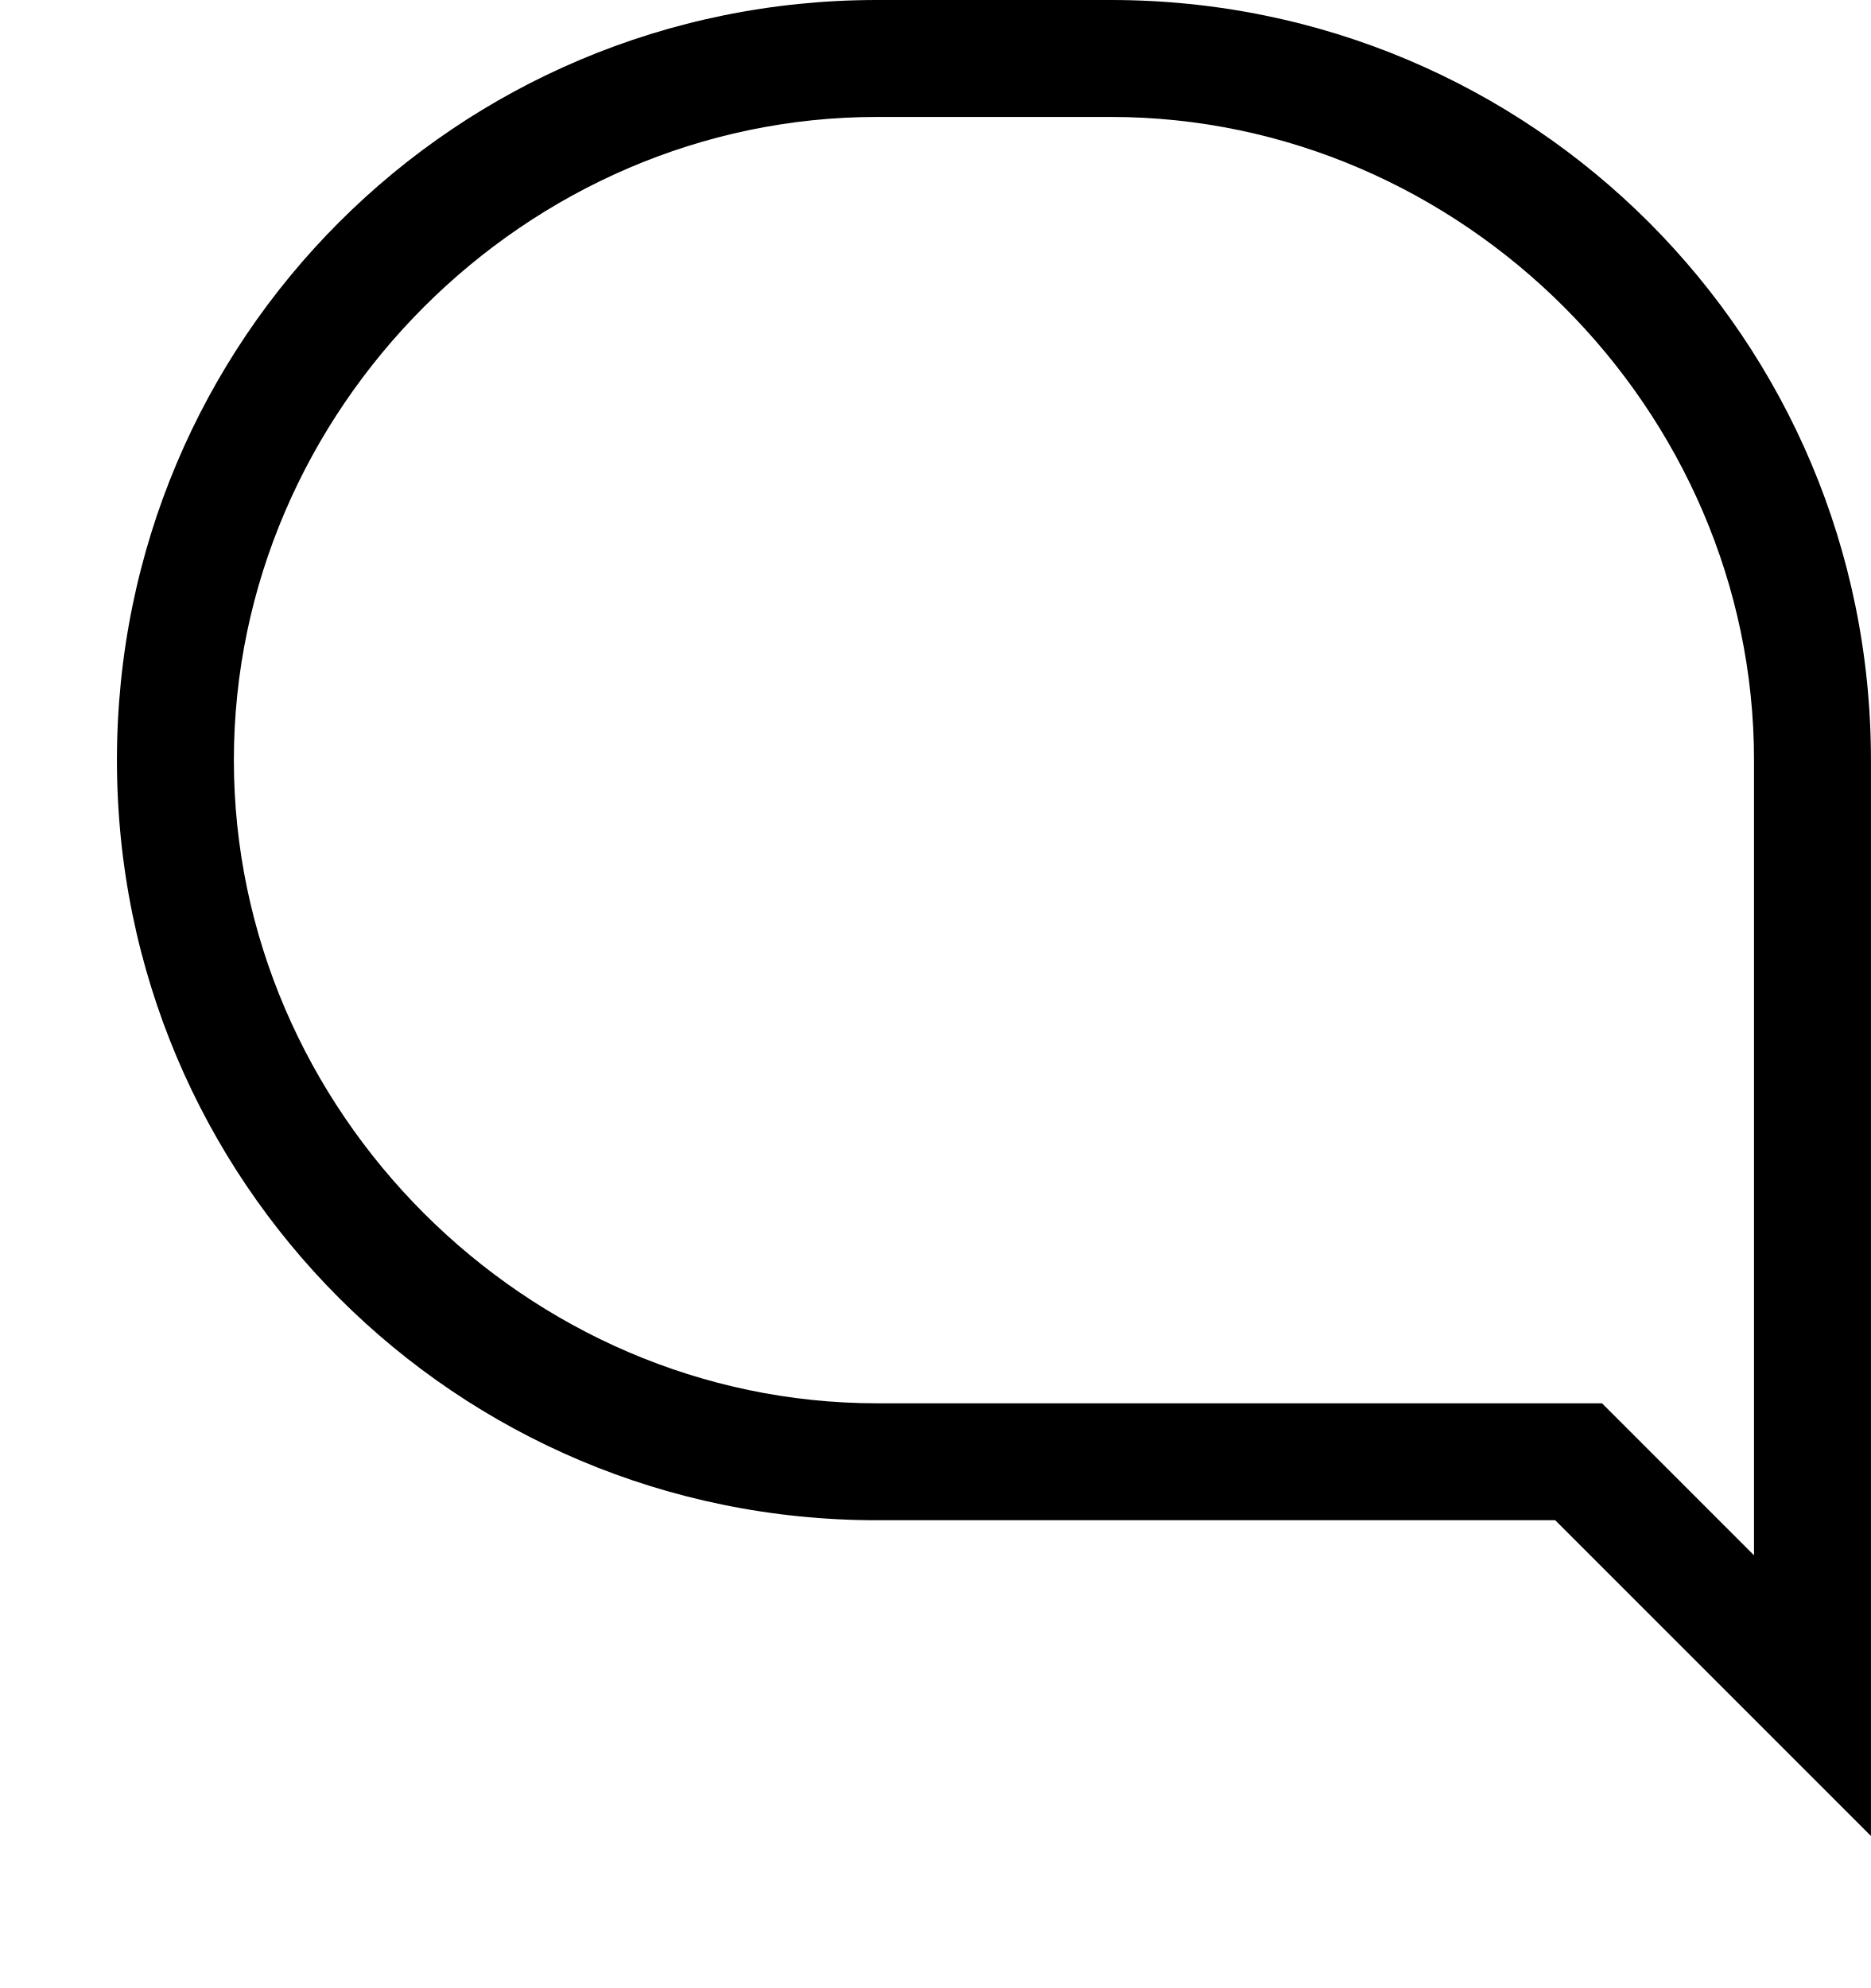
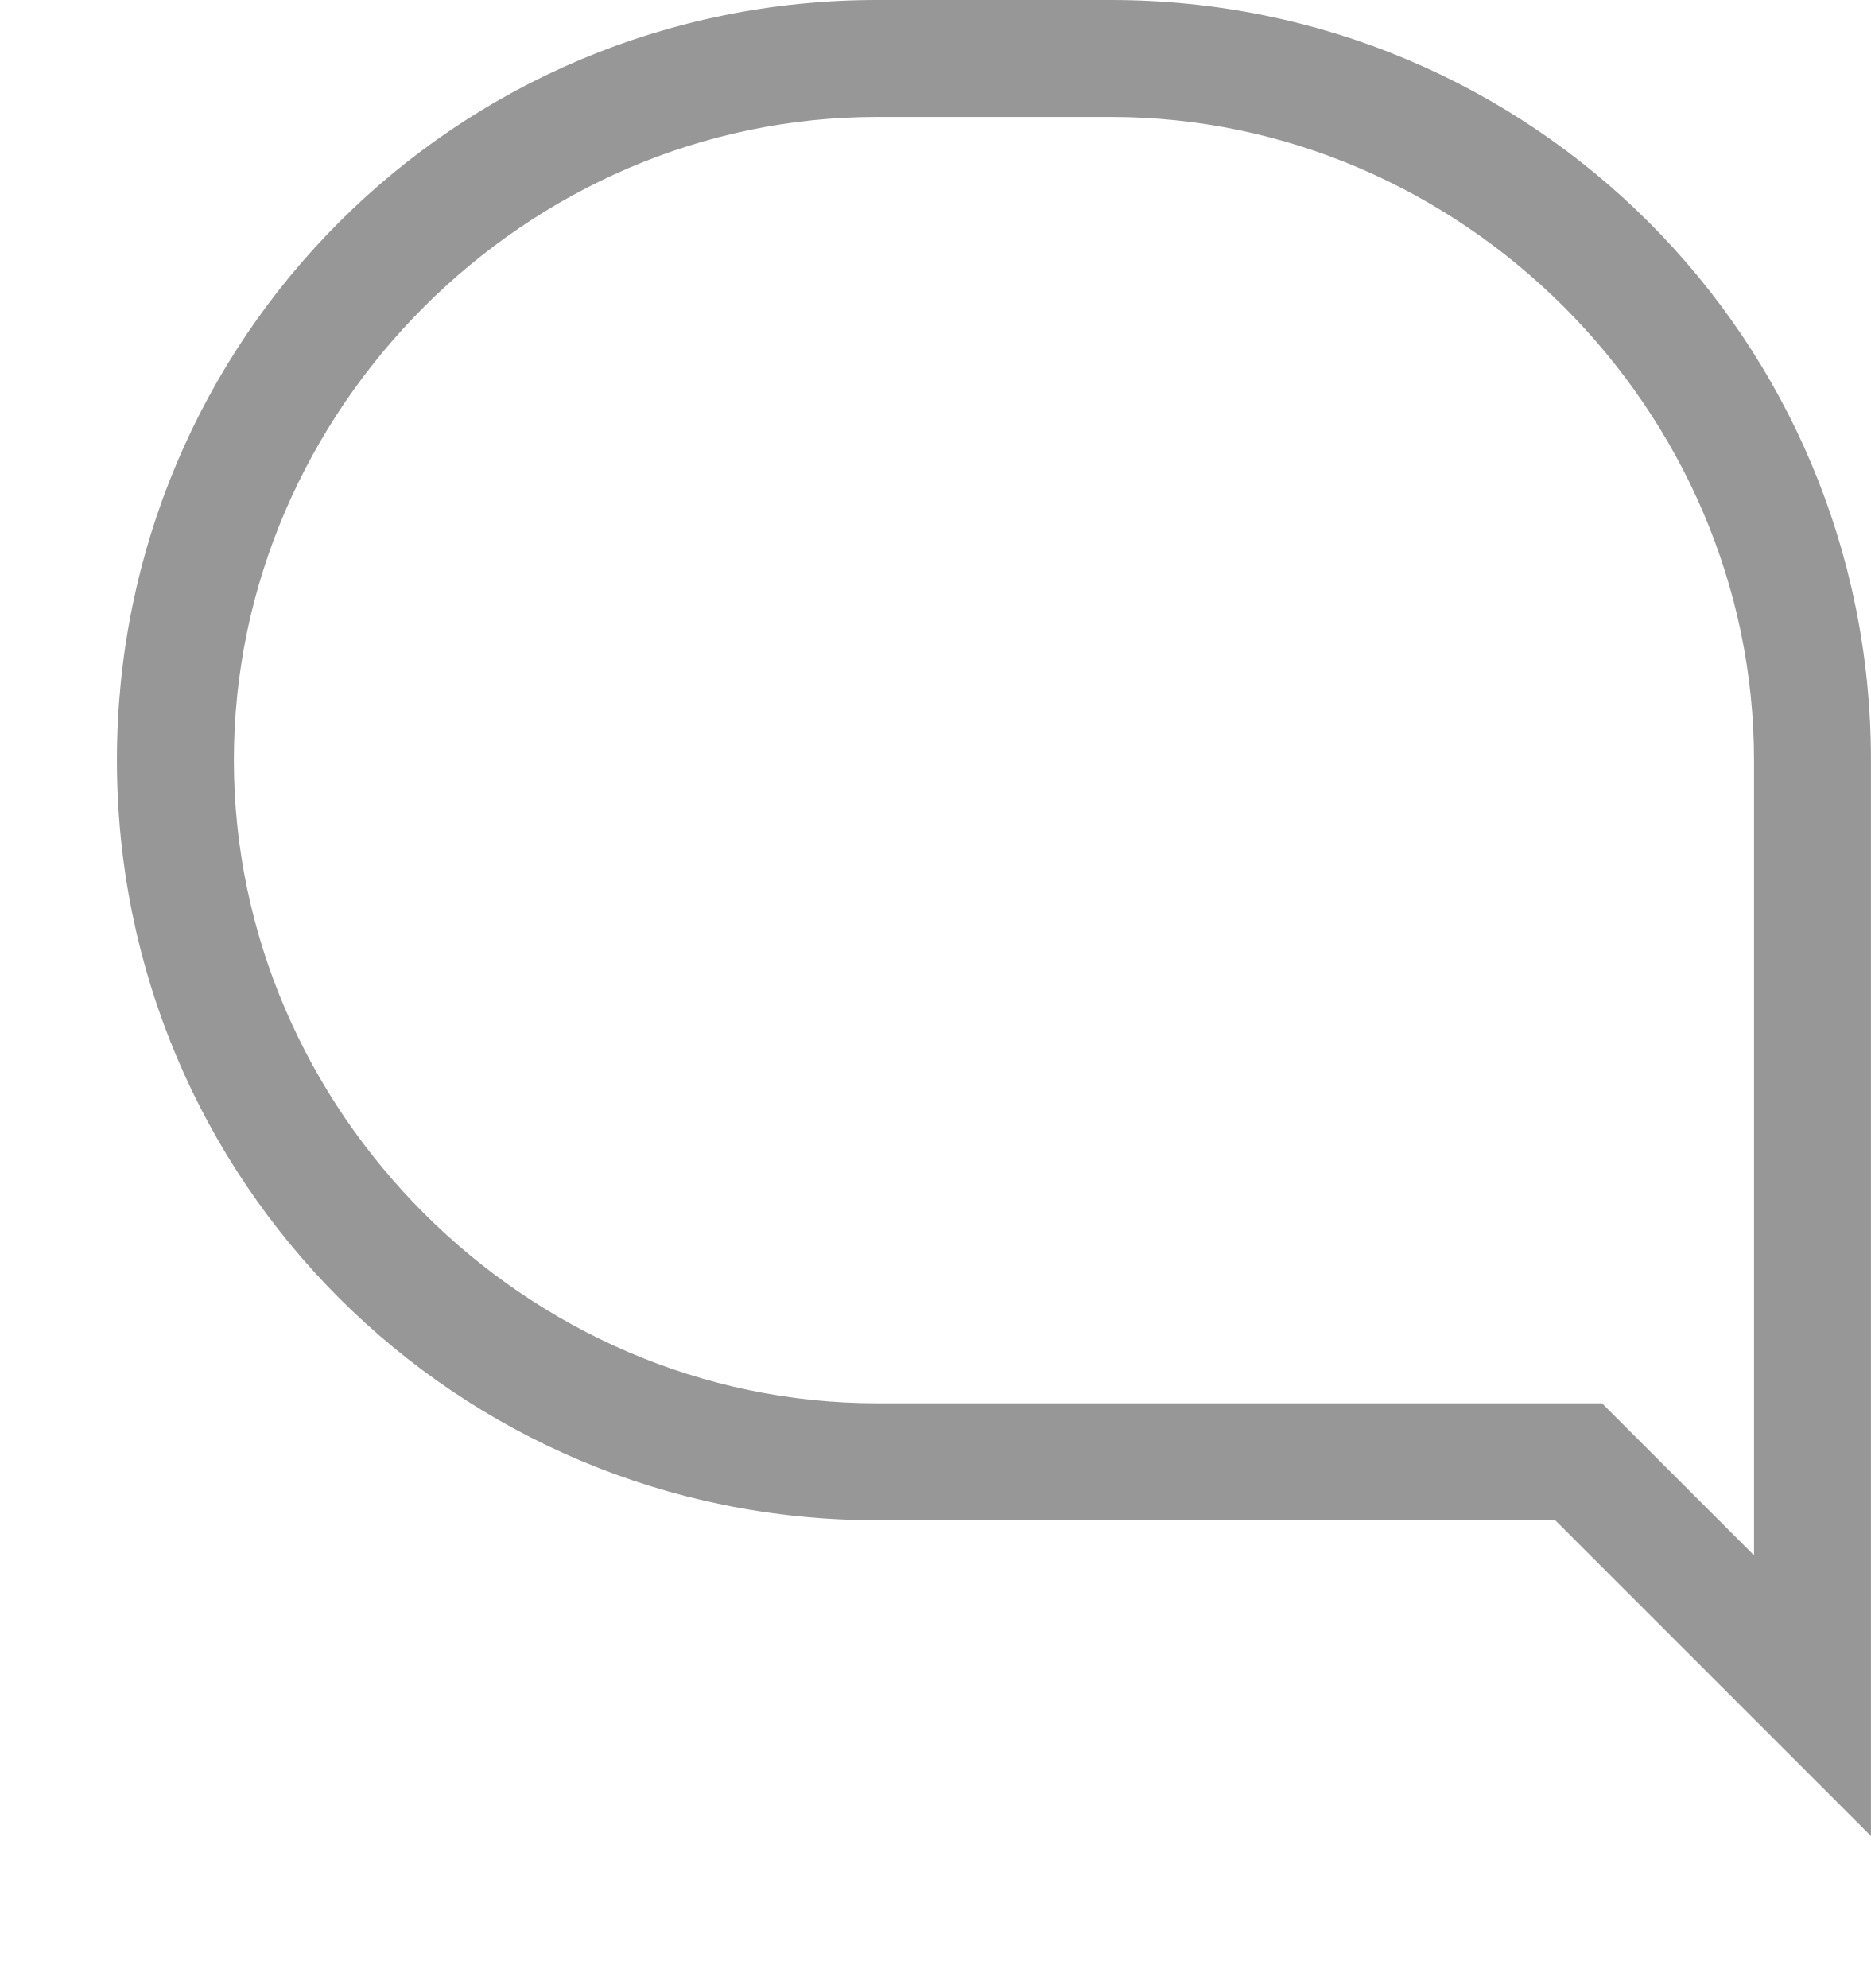
- <svg xmlns="http://www.w3.org/2000/svg" version="1.1" id="Layer_1" x="0px" y="0px" viewBox="0 0 16 17" style="enable-background:new 0 0 16 17;" xml:space="preserve">
+ <svg xmlns="http://www.w3.org/2000/svg" version="1.1" id="Layer_1" x="0px" y="0px" viewBox="0 0 16 17" style="enable-background:new 0 0 16 17; fill: #979797;" xml:space="preserve">
  <path d="M16,15.7L13.3,13H7.5C3.9,13,1,10.1,1,6.5S3.9,0,7.5,0h2C13.1,0,16,2.9,16,6.5V15.7z M7.5,1C4.5,1,2,3.5,2,6.5  c0,3,2.5,5.5,5.5,5.5h6.2l1.3,1.3V6.5c0-3-2.5-5.5-5.5-5.5H7.5z" />
</svg>
